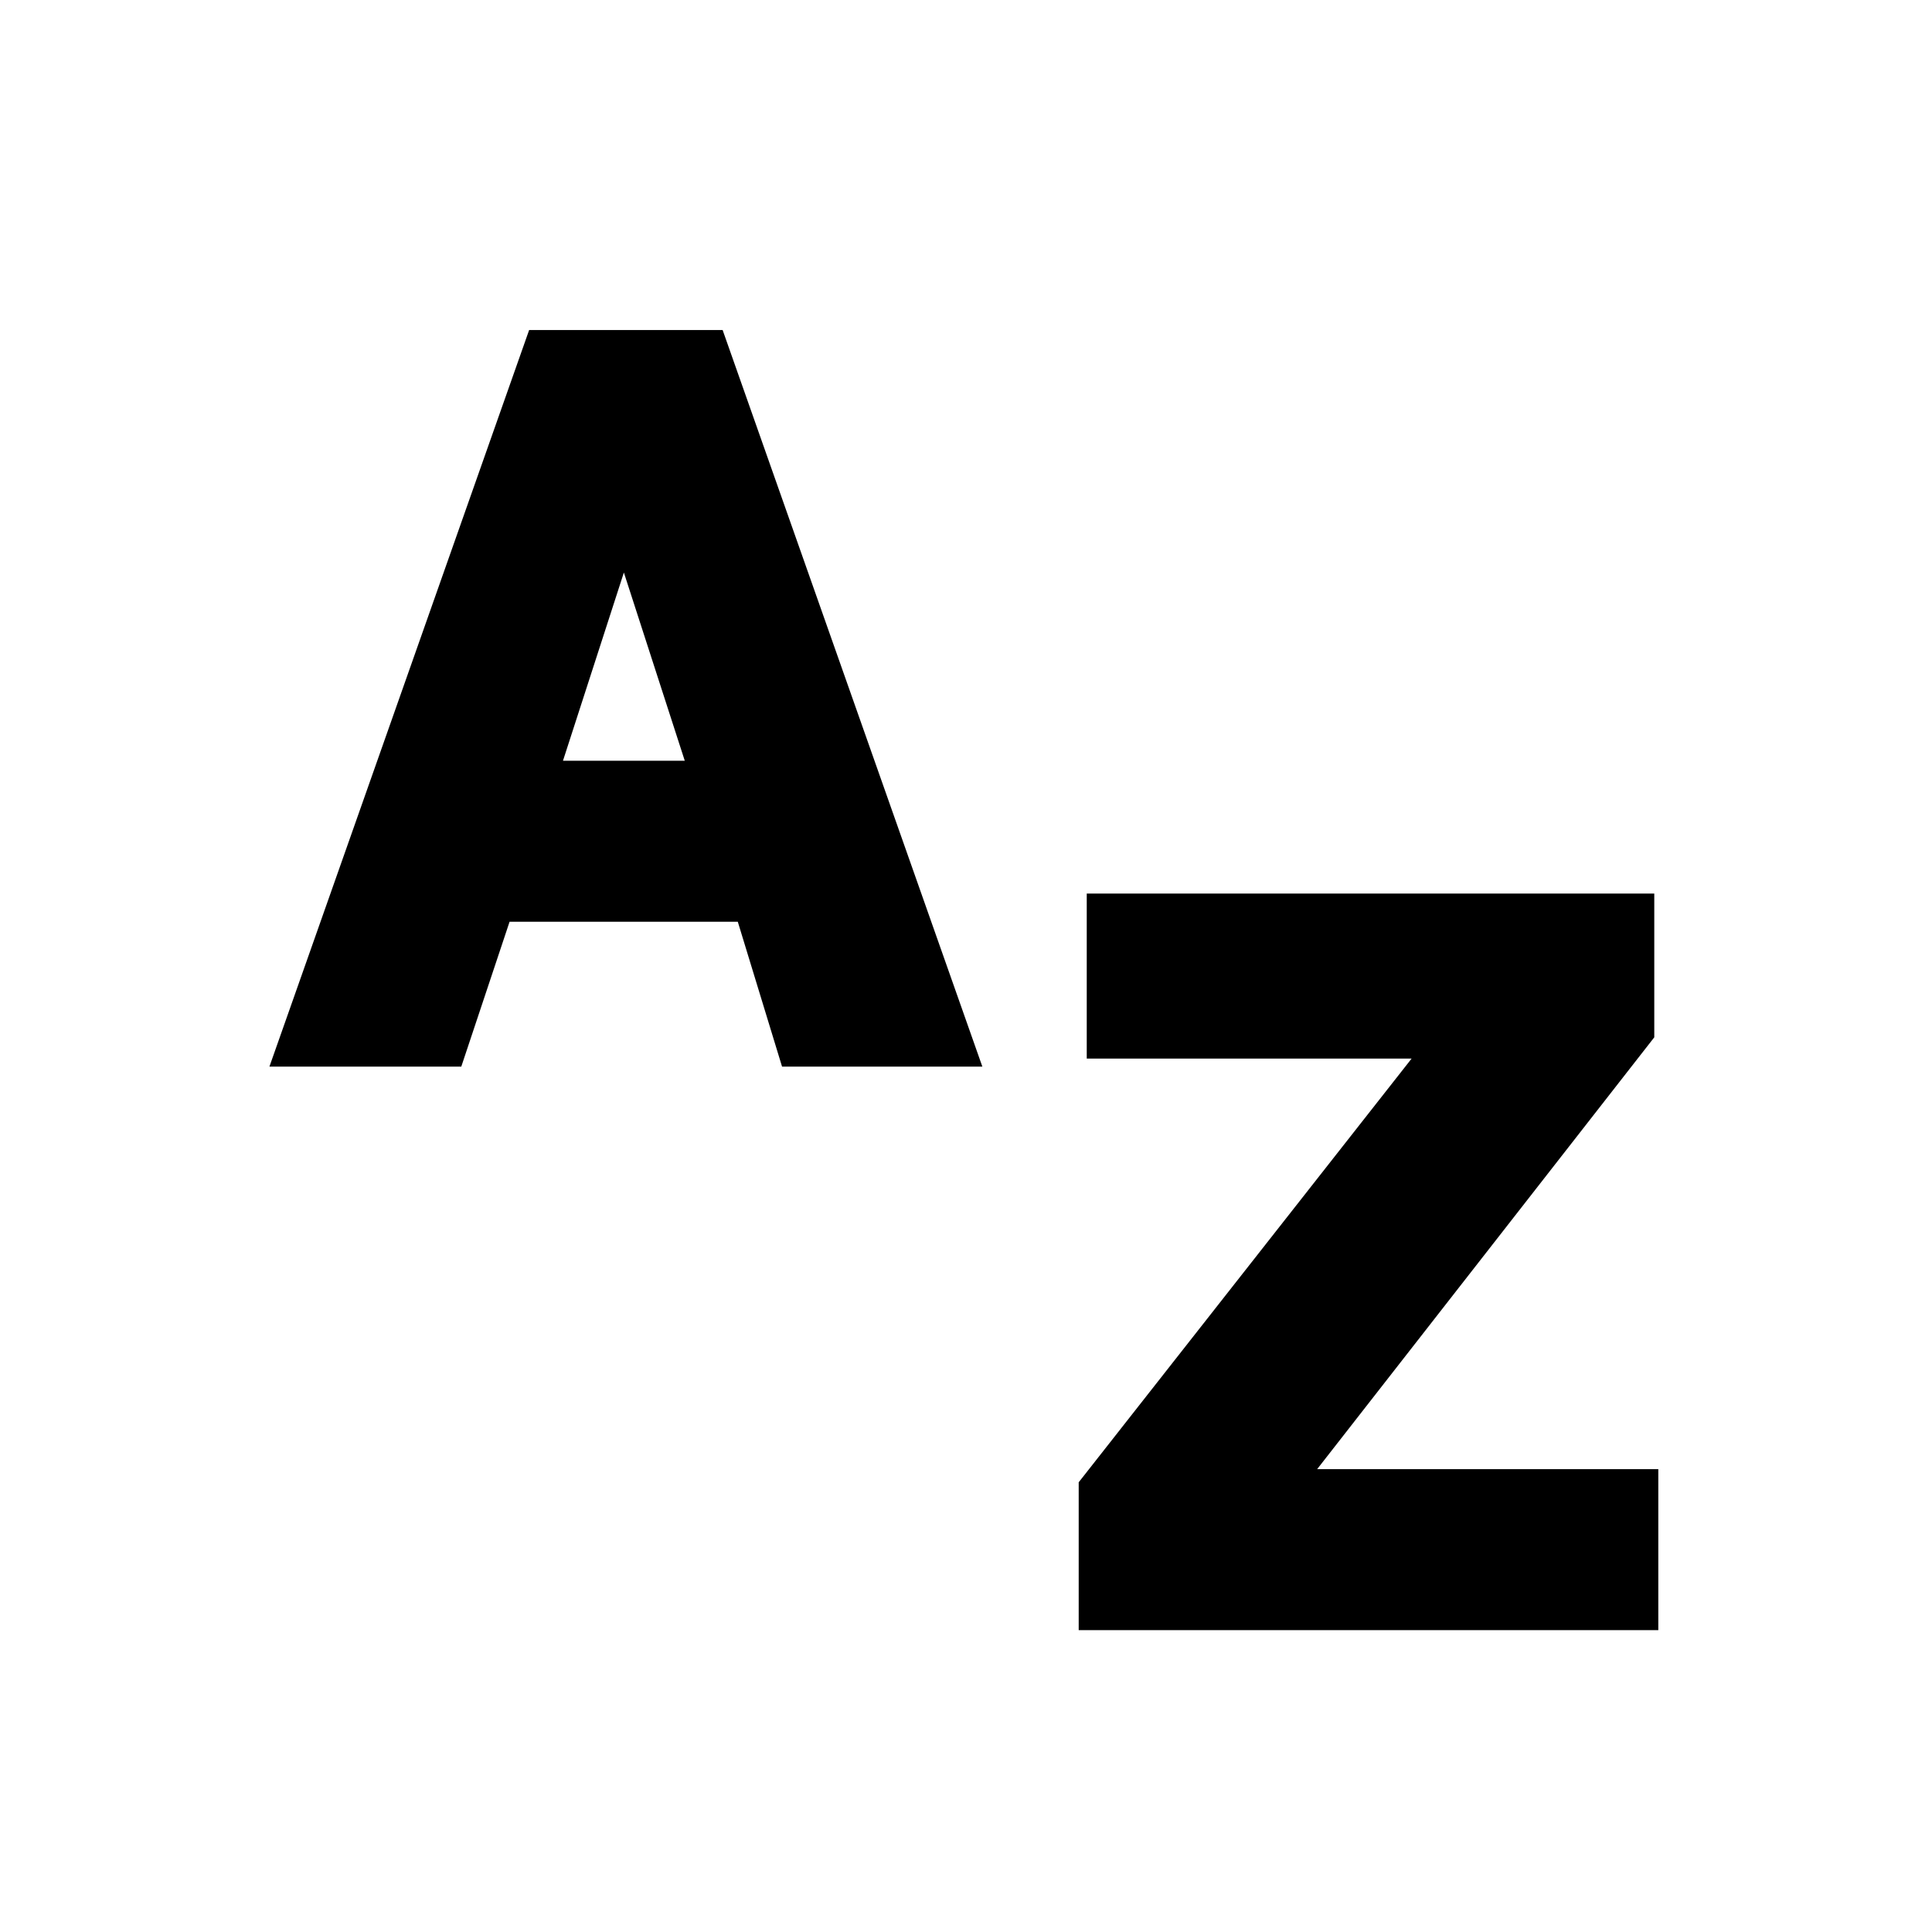
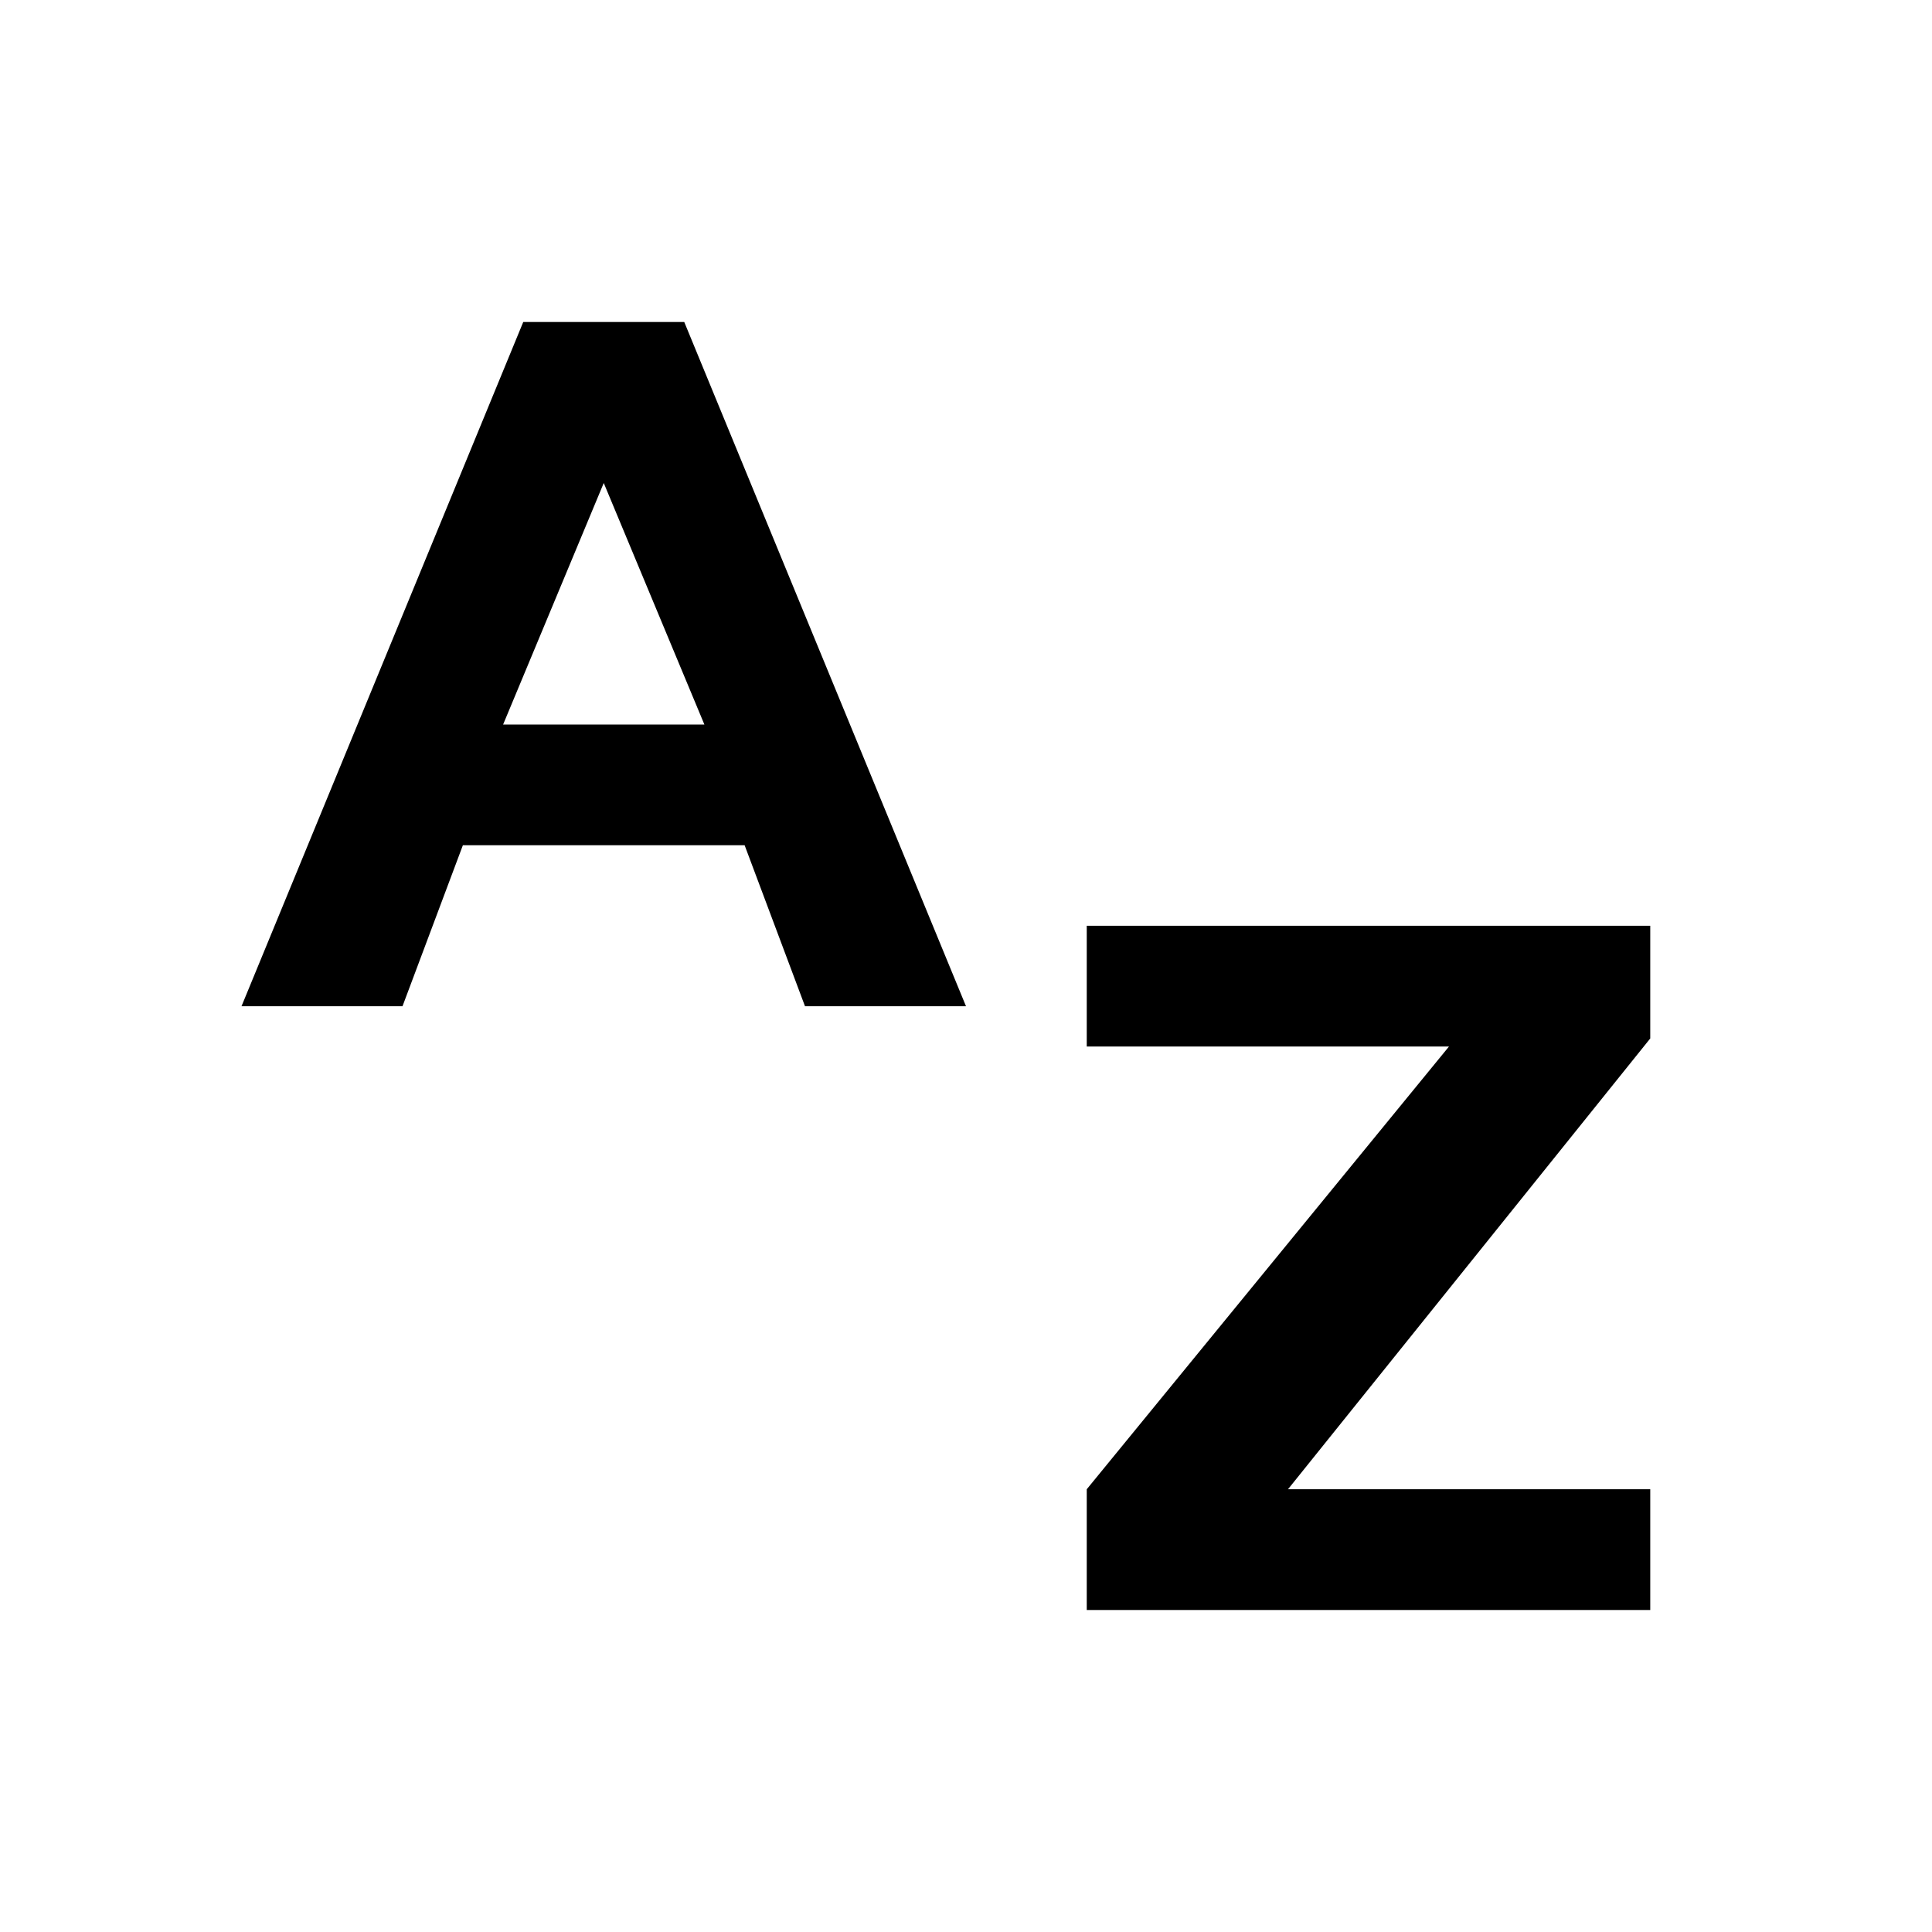
<svg xmlns="http://www.w3.org/2000/svg" viewBox="0 0 48 48">
  <g id="layout">
    <g>
-       <path d="M13.5,8.7h4.1L23.7,26H19.8l-1.1-3.6H12.3L11.1,26H7.4Zm-.2,10.7h4.4l-2.2-6.8Z" stroke="#000" stroke-miterlimit="10" />
-       <path d="M27.3,37l8.8-11.2H27.5V22.7H40.6v2.9L31.7,37h9v3H27.3Z" stroke="#000" stroke-miterlimit="10" />
+       <path d="M27,37l9-11H27V23H41v2.8L32,37h9v3H27Z" />
+       <path d="M13,8h4l7,17H20l-1.5-4h-7L10,25H6Zm-.5,10h5L15,12Z" />
    </g>
  </g>
</svg>
